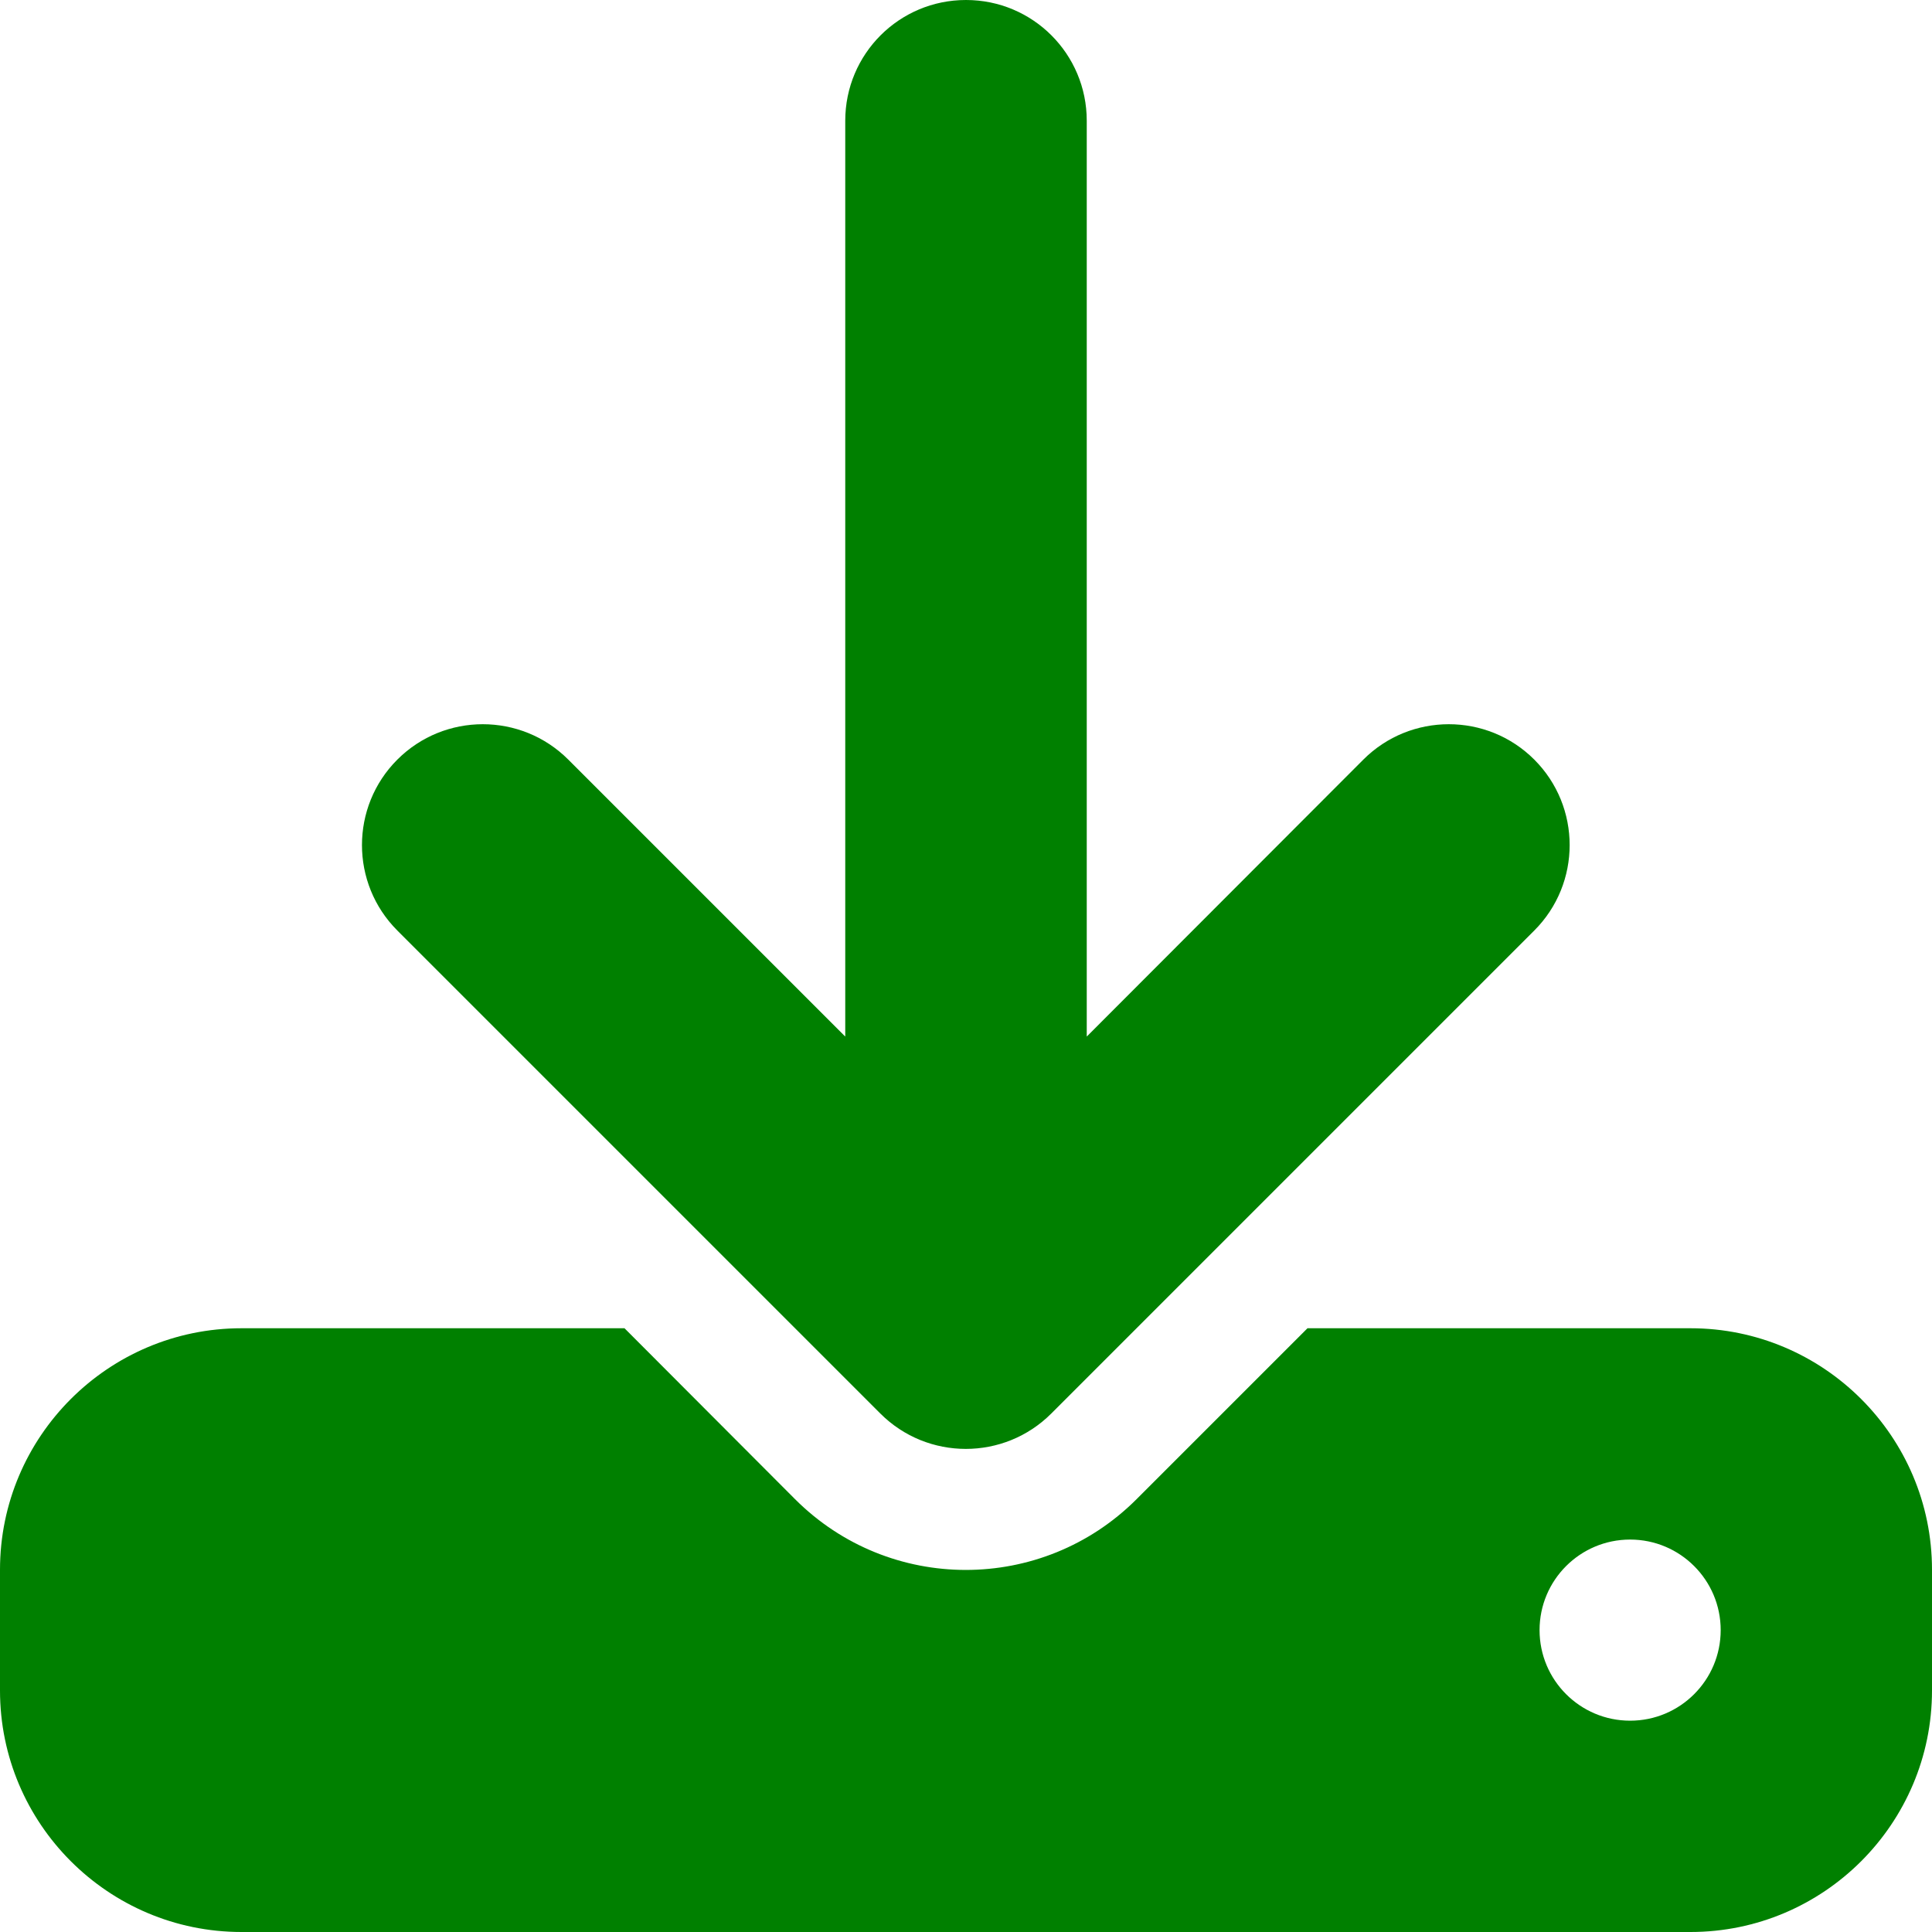
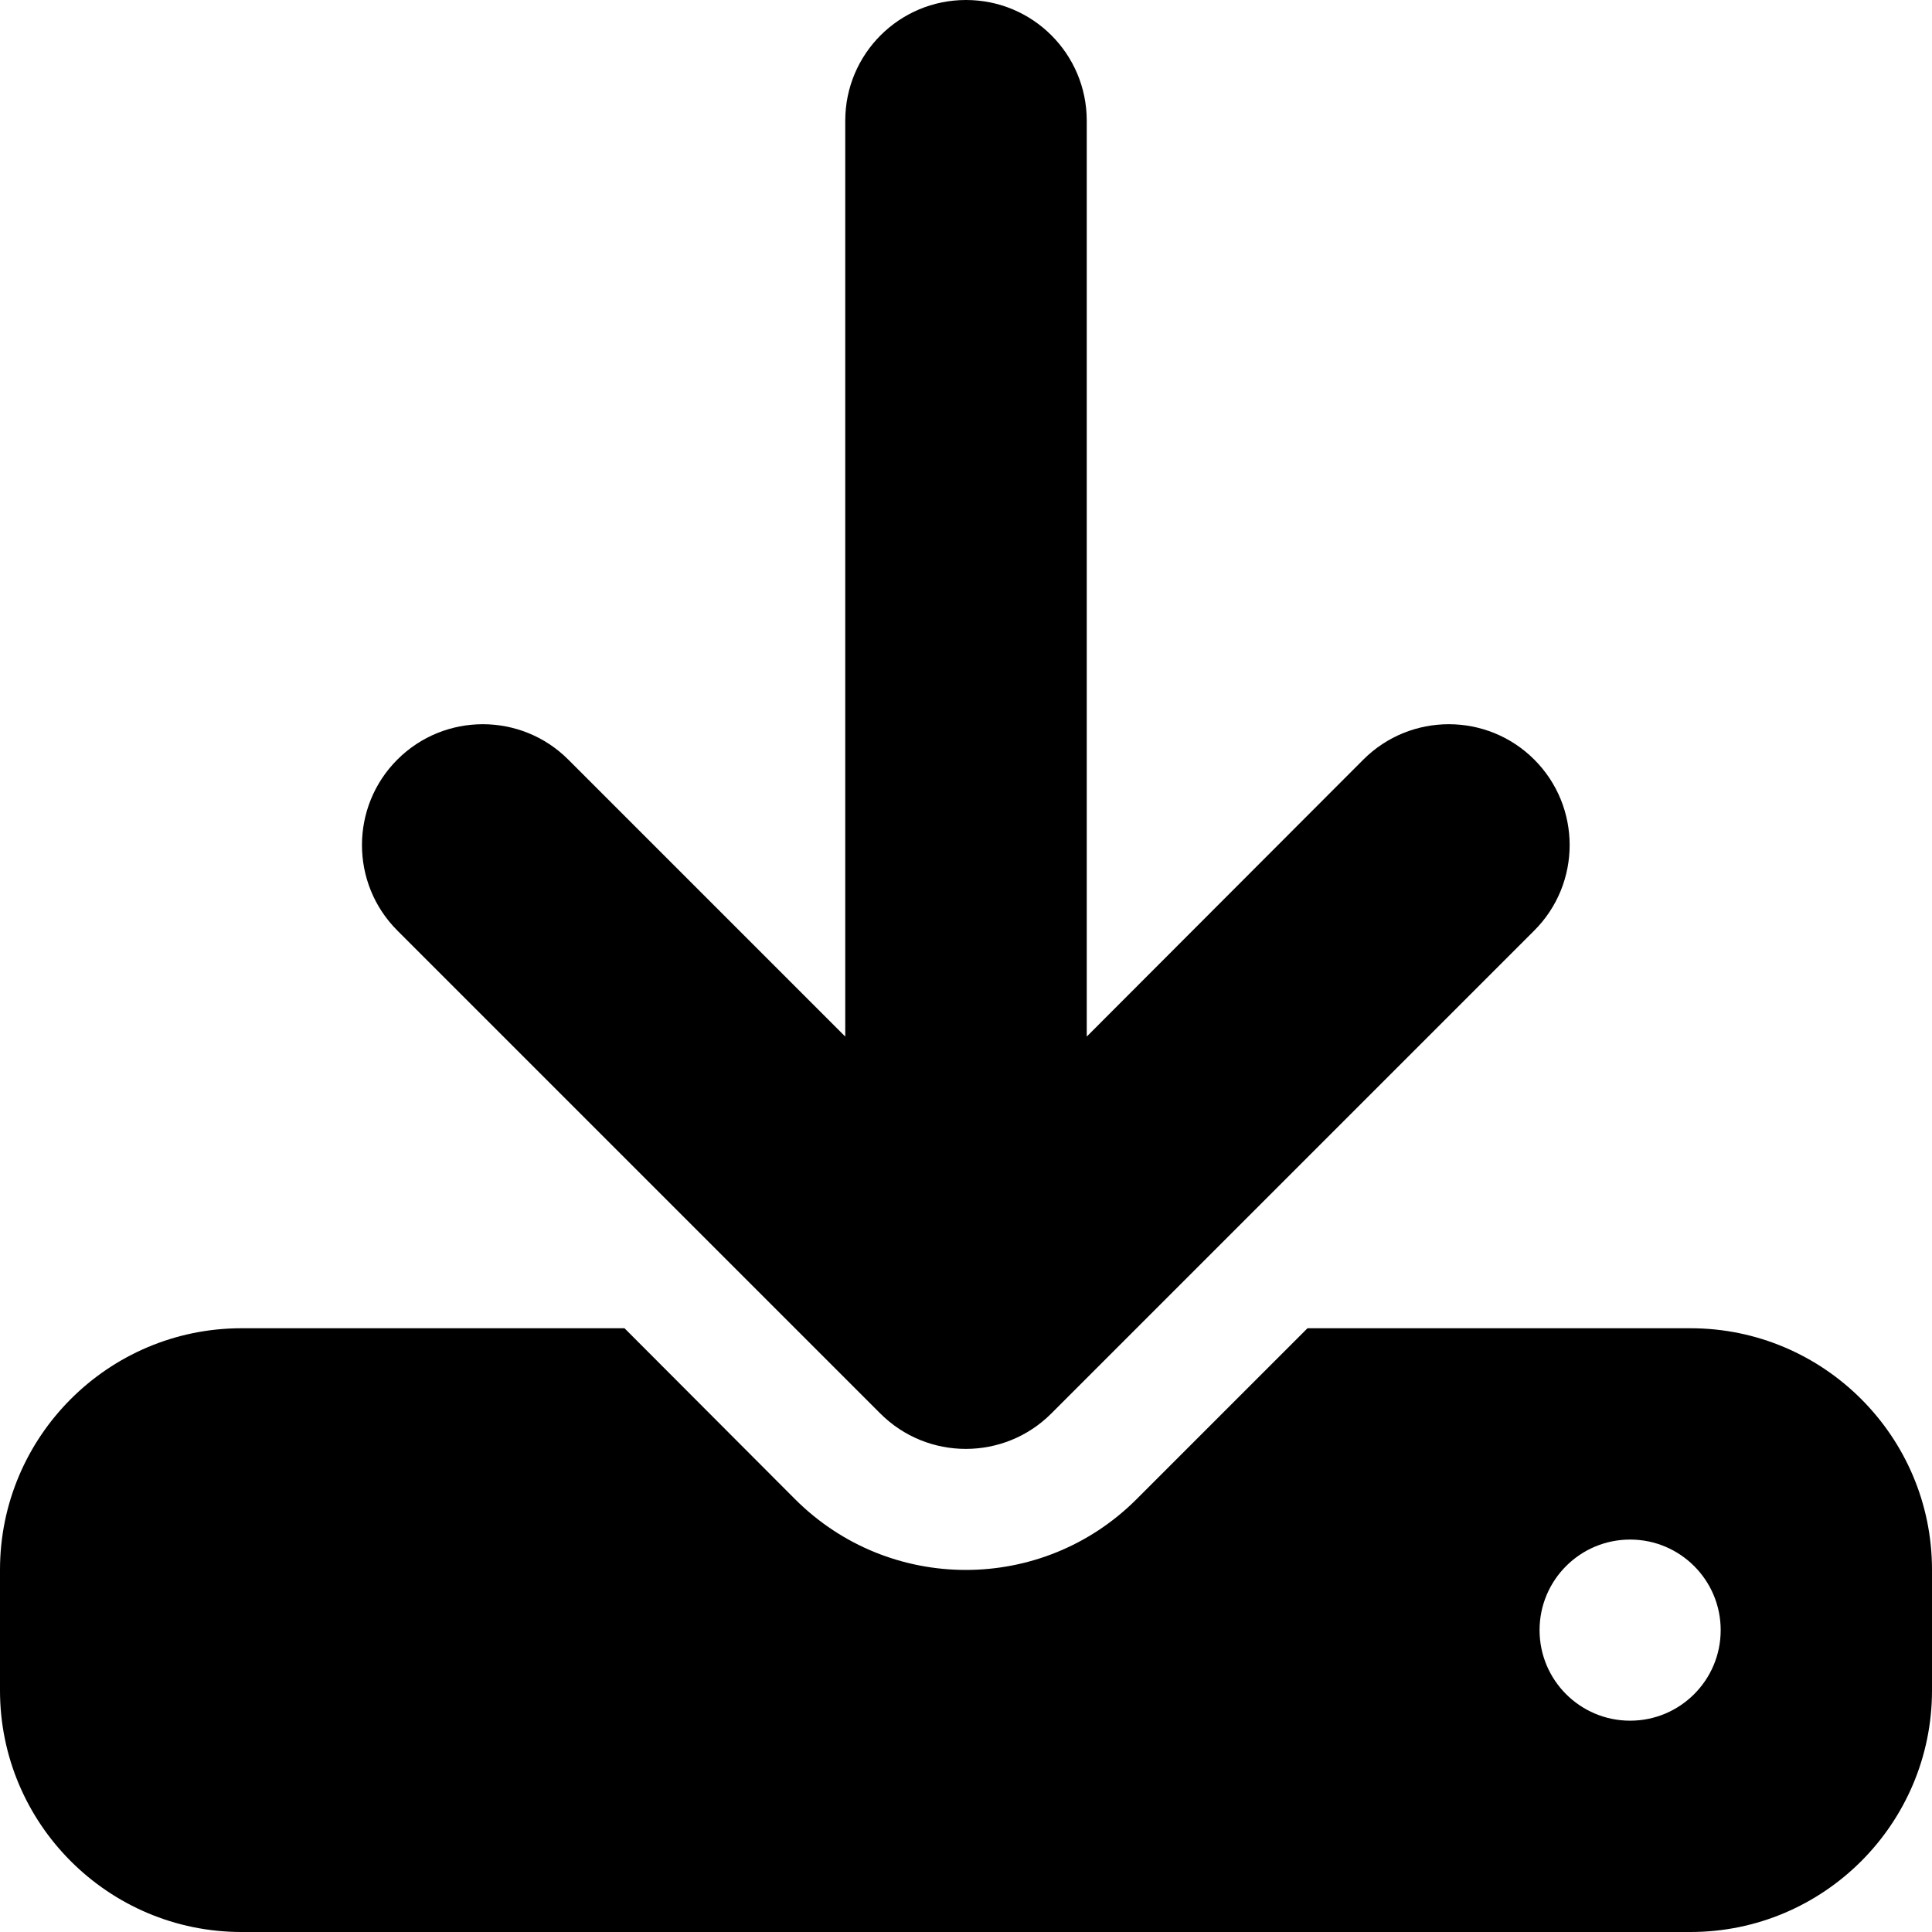
- <svg xmlns="http://www.w3.org/2000/svg" viewBox="0 0 512 512" width="15px" height="15px">
-   <path fill="green" d="M288 32c0-17.7-14.3-32-32-32s-32 14.3-32 32l0 242.7-73.4-73.4c-12.5-12.5-32.8-12.5-45.3 0s-12.5 32.8 0 45.3l128 128c12.5 12.5 32.8 12.5 45.3 0l128-128c12.5-12.5 12.5-32.8 0-45.3s-32.8-12.5-45.3 0L288 274.7 288 32zM64 352c-35.3 0-64 28.7-64 64l0 32c0 35.3 28.7 64 64 64l384 0c35.3 0 64-28.7 64-64l0-32c0-35.3-28.7-64-64-64l-101.5 0-45.3 45.3c-25 25-65.5 25-90.5 0L165.5 352 64 352zm368 56a24 24 0 1 1 0 48 24 24 0 1 1 0-48z" />
+ <svg xmlns="http://www.w3.org/2000/svg" viewBox="0 0 512 512">
+   <path d="M288 32c0-17.7-14.3-32-32-32s-32 14.3-32 32l0 242.7-73.4-73.4c-12.5-12.5-32.8-12.5-45.3 0s-12.5 32.8 0 45.3l128 128c12.5 12.5 32.8 12.5 45.3 0l128-128c12.5-12.5 12.5-32.8 0-45.3s-32.8-12.5-45.3 0L288 274.7 288 32zM64 352c-35.3 0-64 28.7-64 64l0 32c0 35.3 28.7 64 64 64l384 0c35.3 0 64-28.7 64-64l0-32c0-35.3-28.7-64-64-64l-101.5 0-45.3 45.3c-25 25-65.5 25-90.5 0L165.5 352 64 352zm368 56a24 24 0 1 1 0 48 24 24 0 1 1 0-48z" />
</svg>
